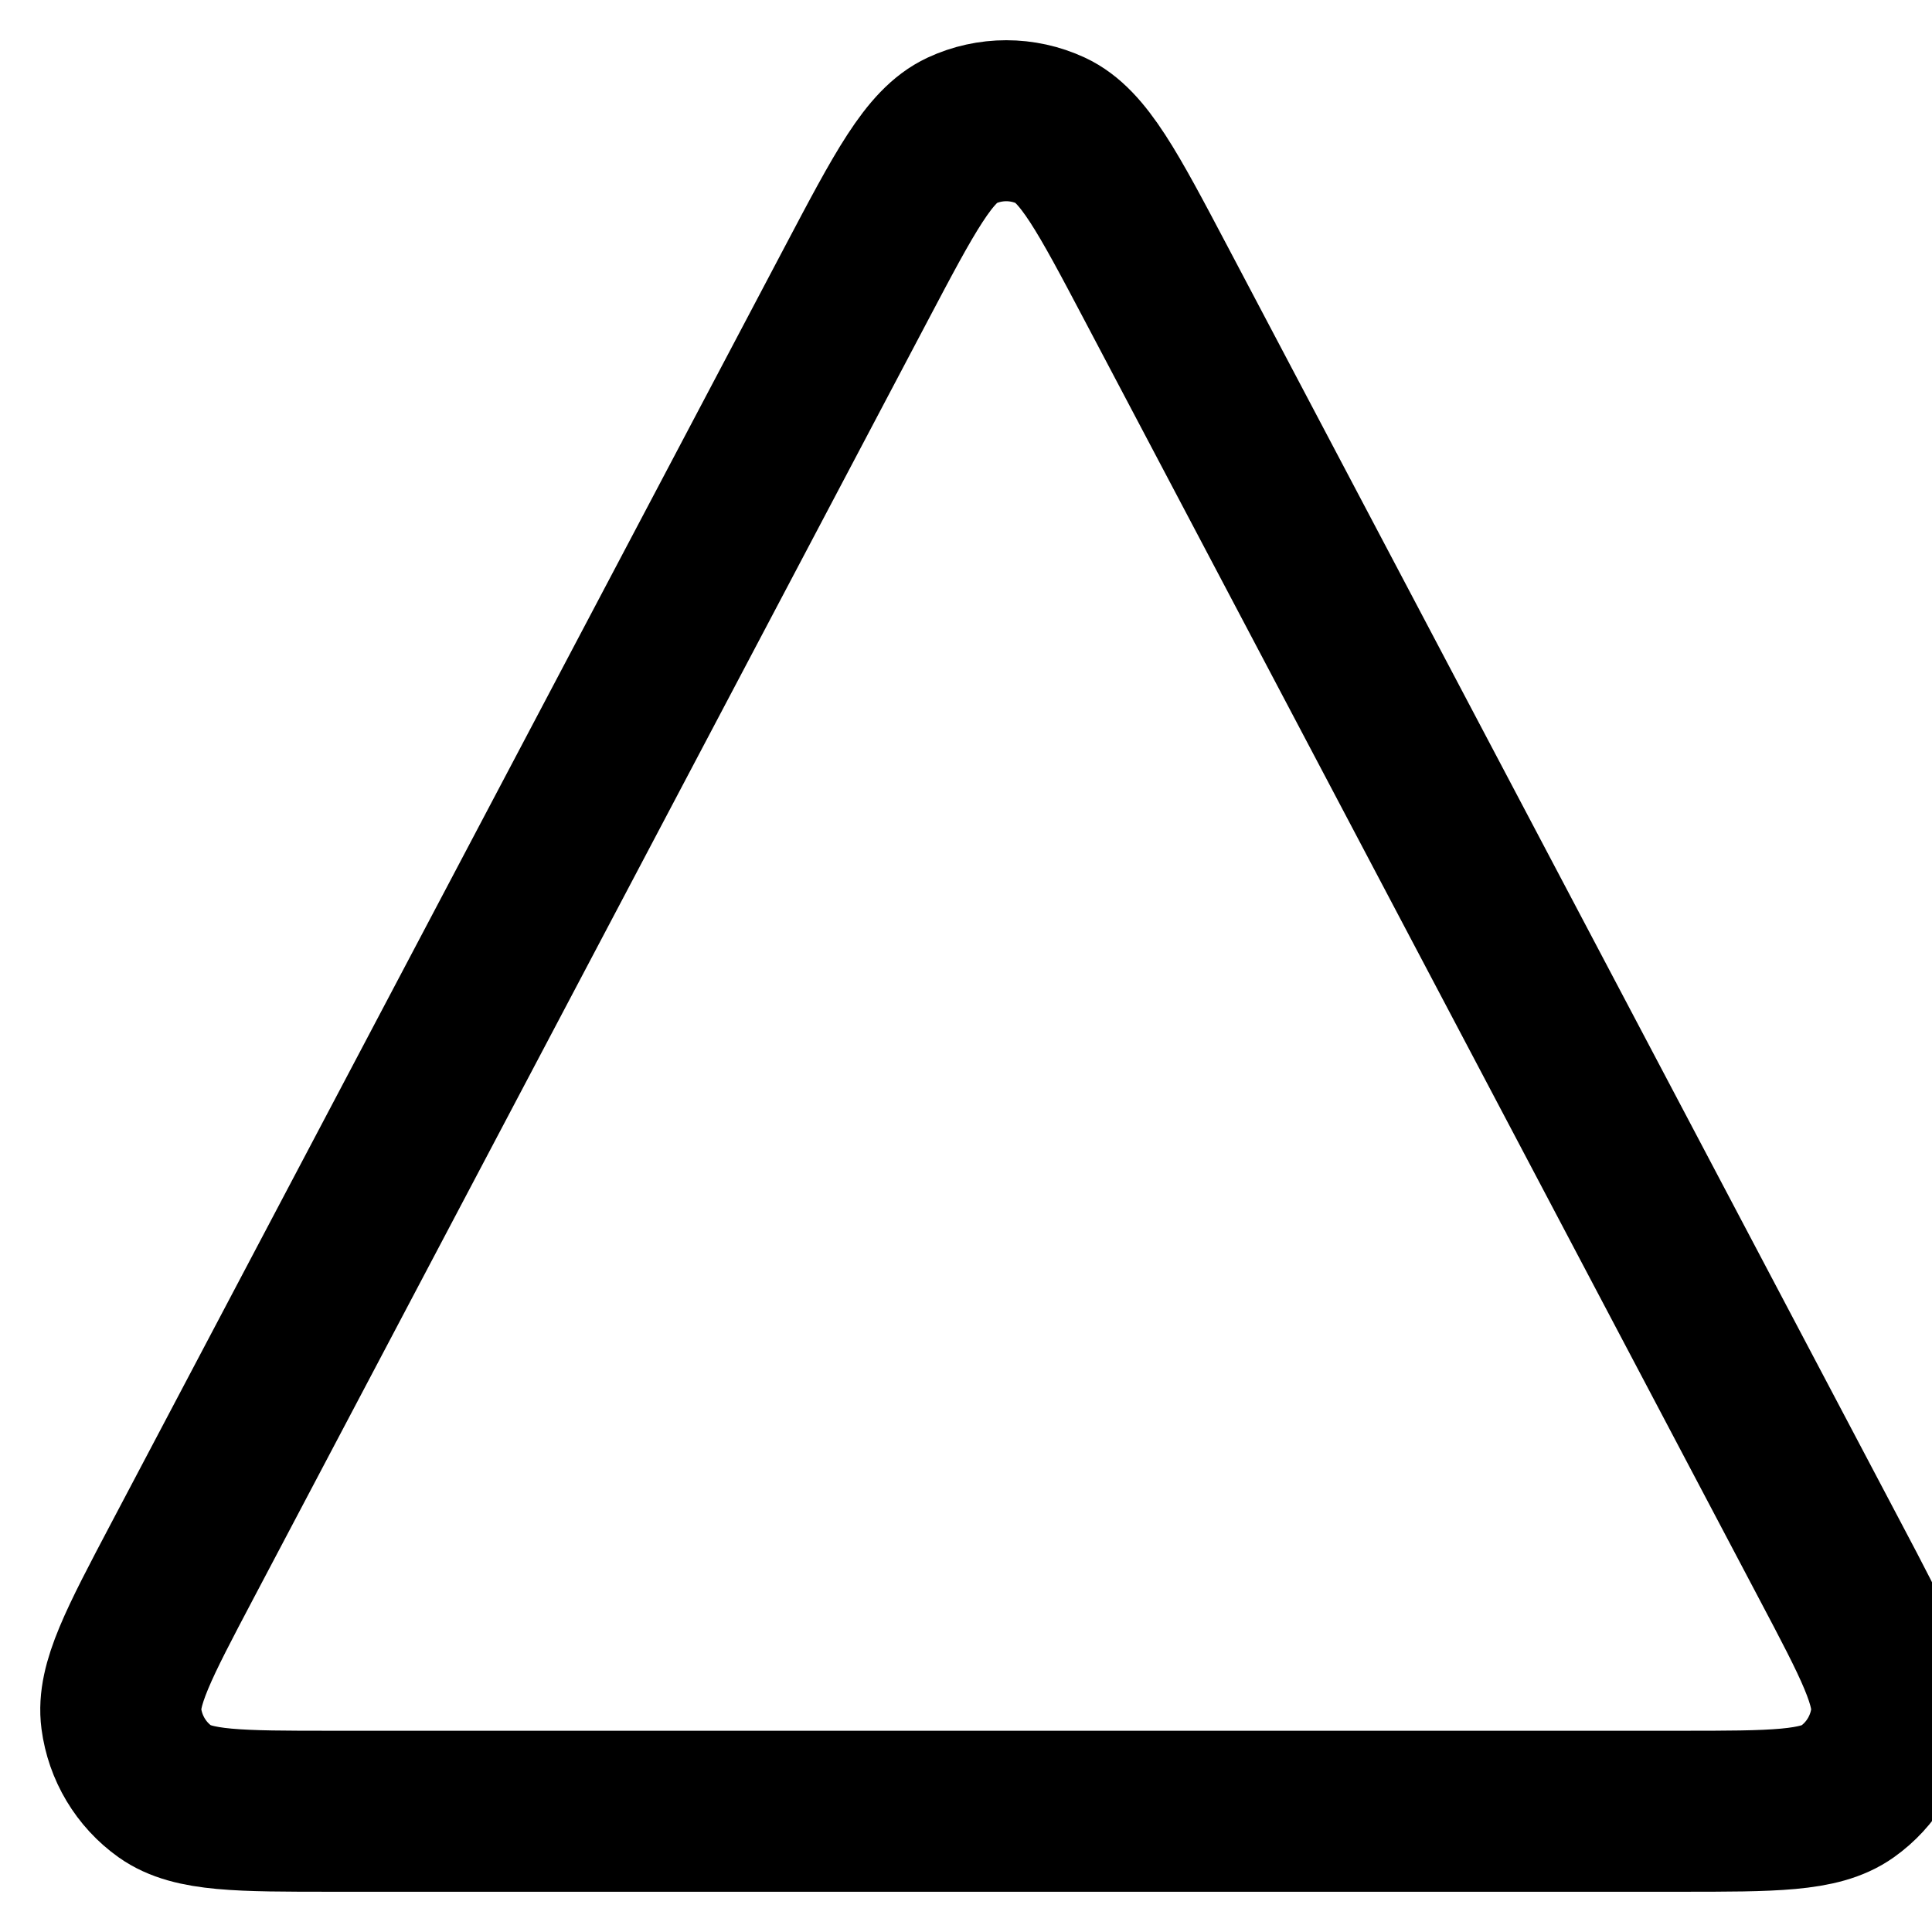
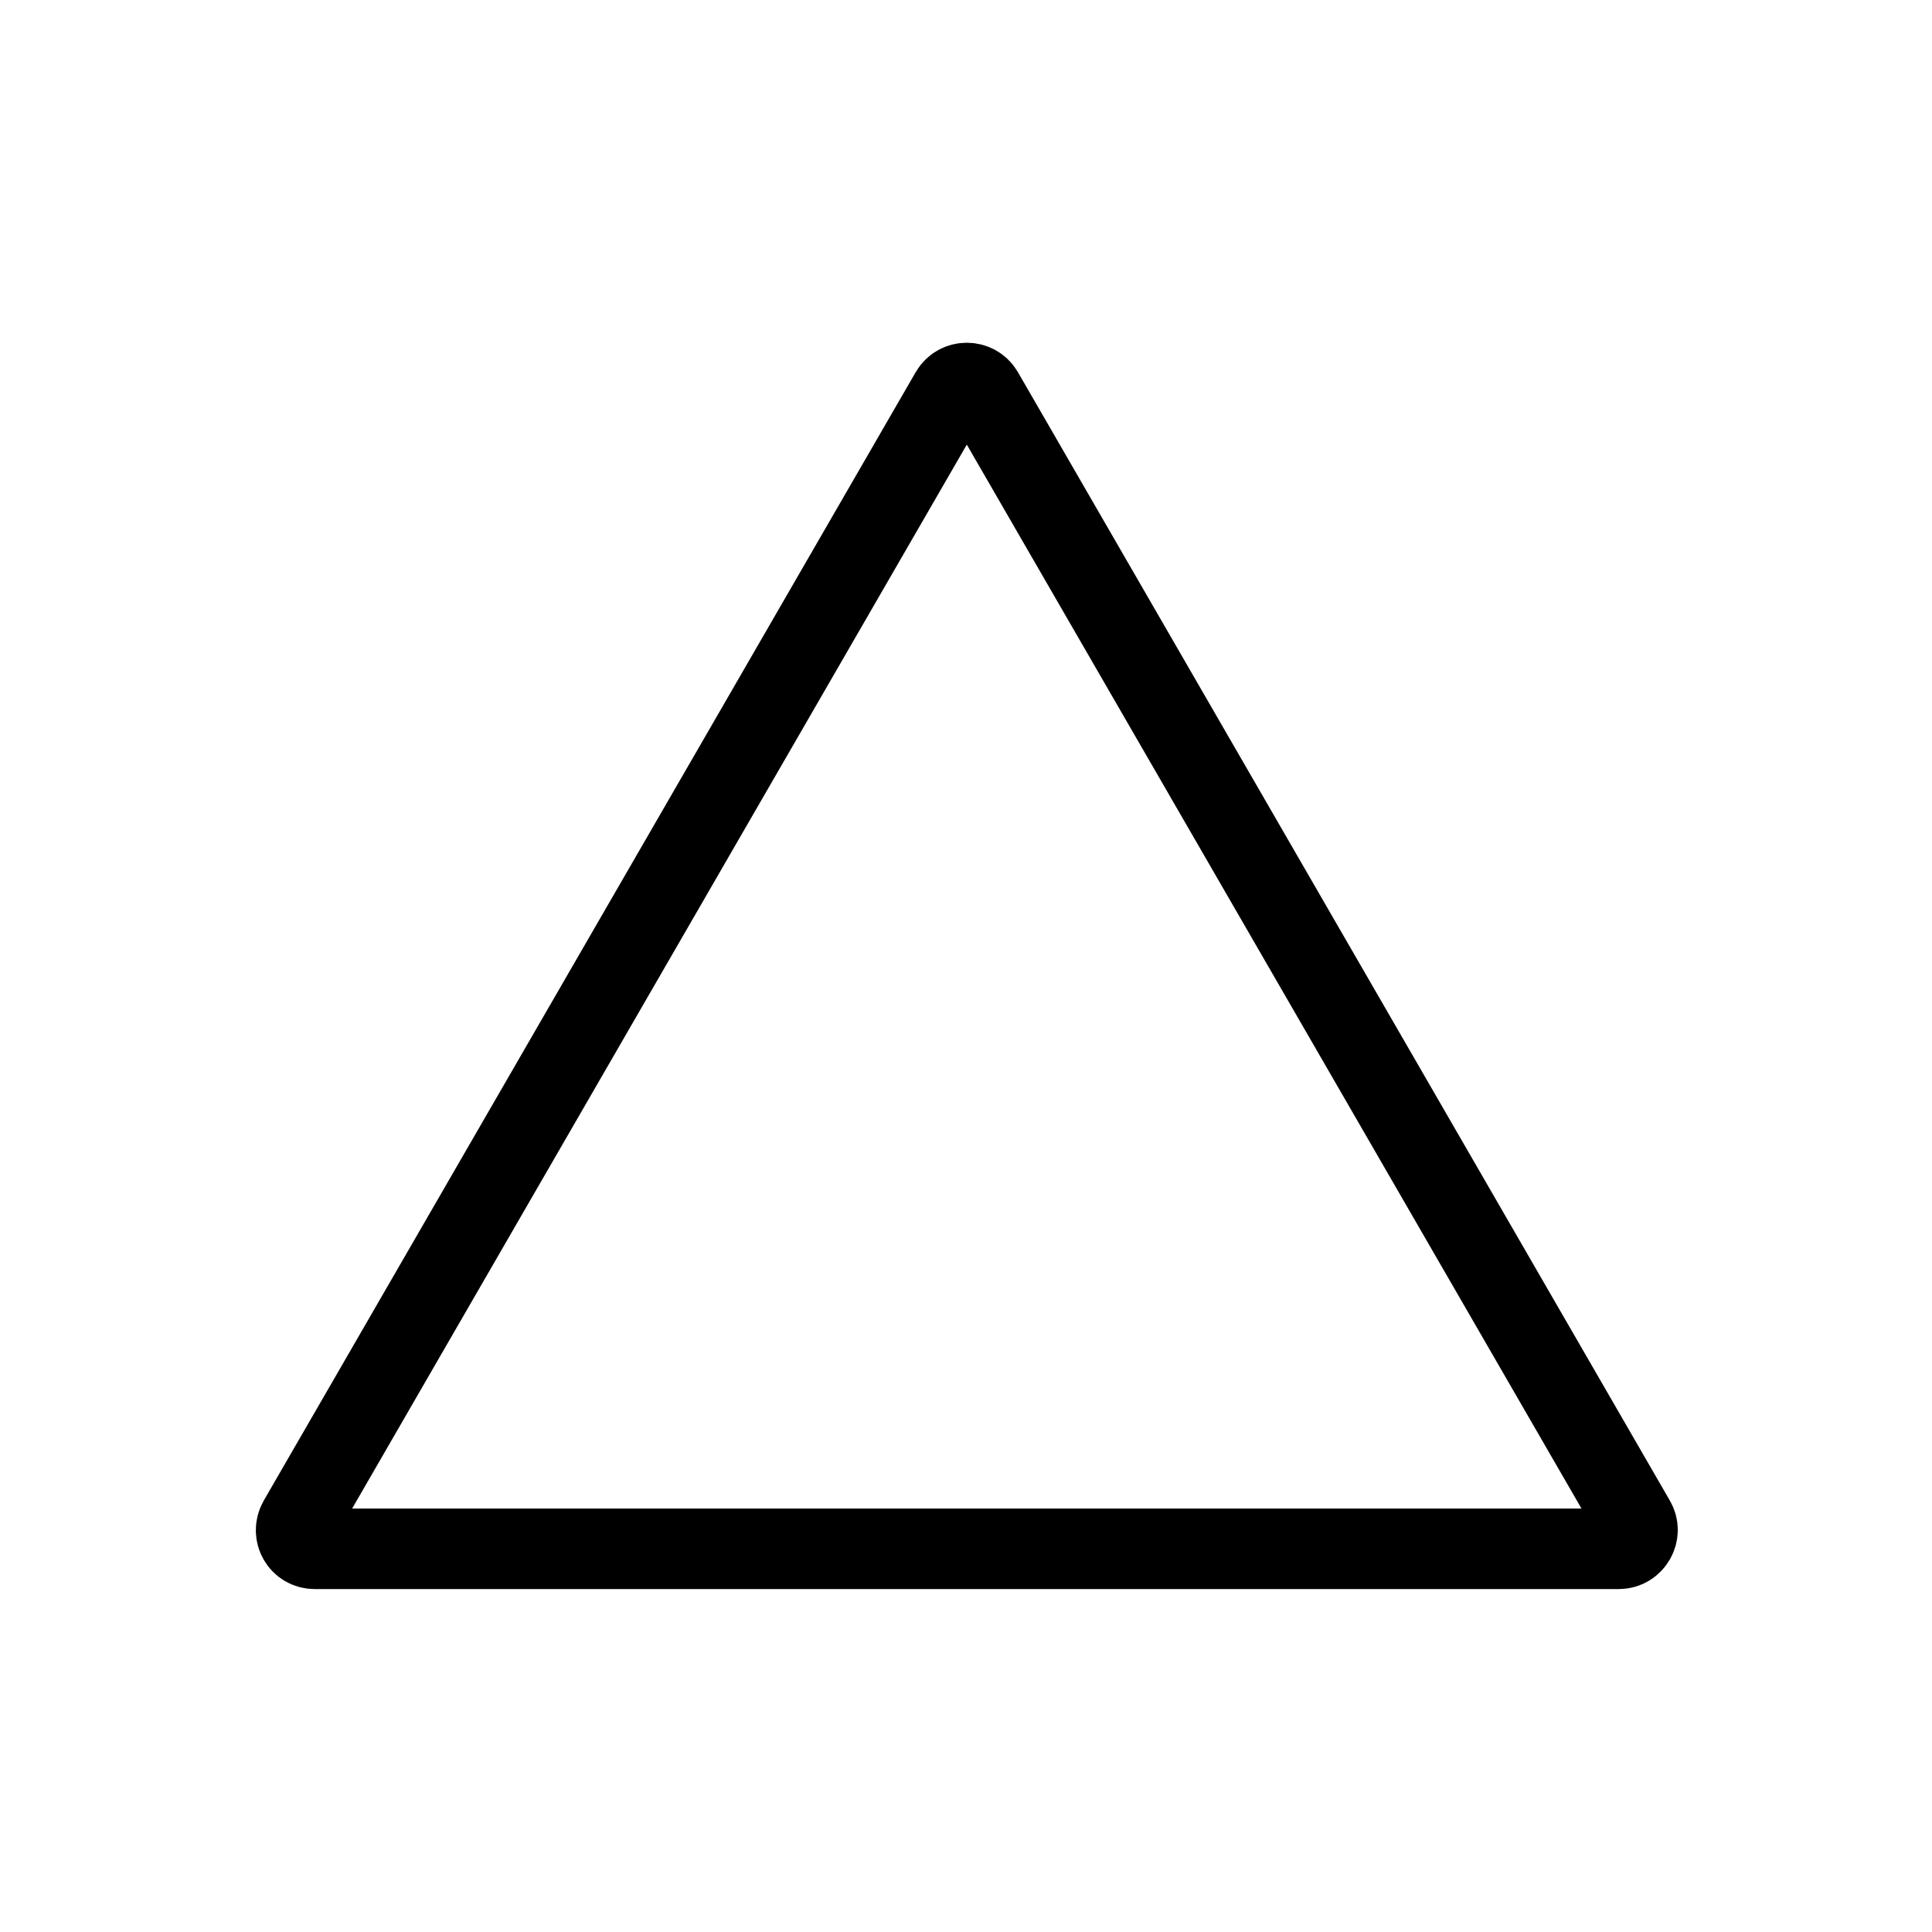
- <svg xmlns="http://www.w3.org/2000/svg" viewBox="0 0 24 24" fill="none">
-   <path d="M2.264 19.391L10.634 3.53C11.239 2.383 11.542 1.81 11.946 1.622C12.297 1.459 12.703 1.459 13.054 1.622C13.458 1.81 13.761 2.383 14.366 3.53L22.735 19.391C23.277 20.417 23.548 20.93 23.493 21.348C23.445 21.714 23.248 22.043 22.948 22.256C22.605 22.5 22.027 22.5 20.87 22.5H4.13C2.973 22.5 2.395 22.5 2.051 22.256C1.752 22.043 1.555 21.714 1.507 21.348C1.452 20.93 1.723 20.417 2.264 19.391Z" stroke="black" stroke-width="2" stroke-linecap="round" stroke-linejoin="round" />
+ <svg xmlns="http://www.w3.org/2000/svg" width="24" height="24" viewBox="0 0 24 24" fill="none">
+   <path d="M12 19.24H3.91C3.73 19.24 3.62 19.05 3.71 18.89L7.76 11.88L11.81 4.87C11.9 4.72 12.12 4.72 12.21 4.87L16.26 11.88L20.31 18.89C20.4 19.04 20.29 19.24 20.11 19.24H12Z" stroke="black" stroke-miterlimit="10" />
</svg>
